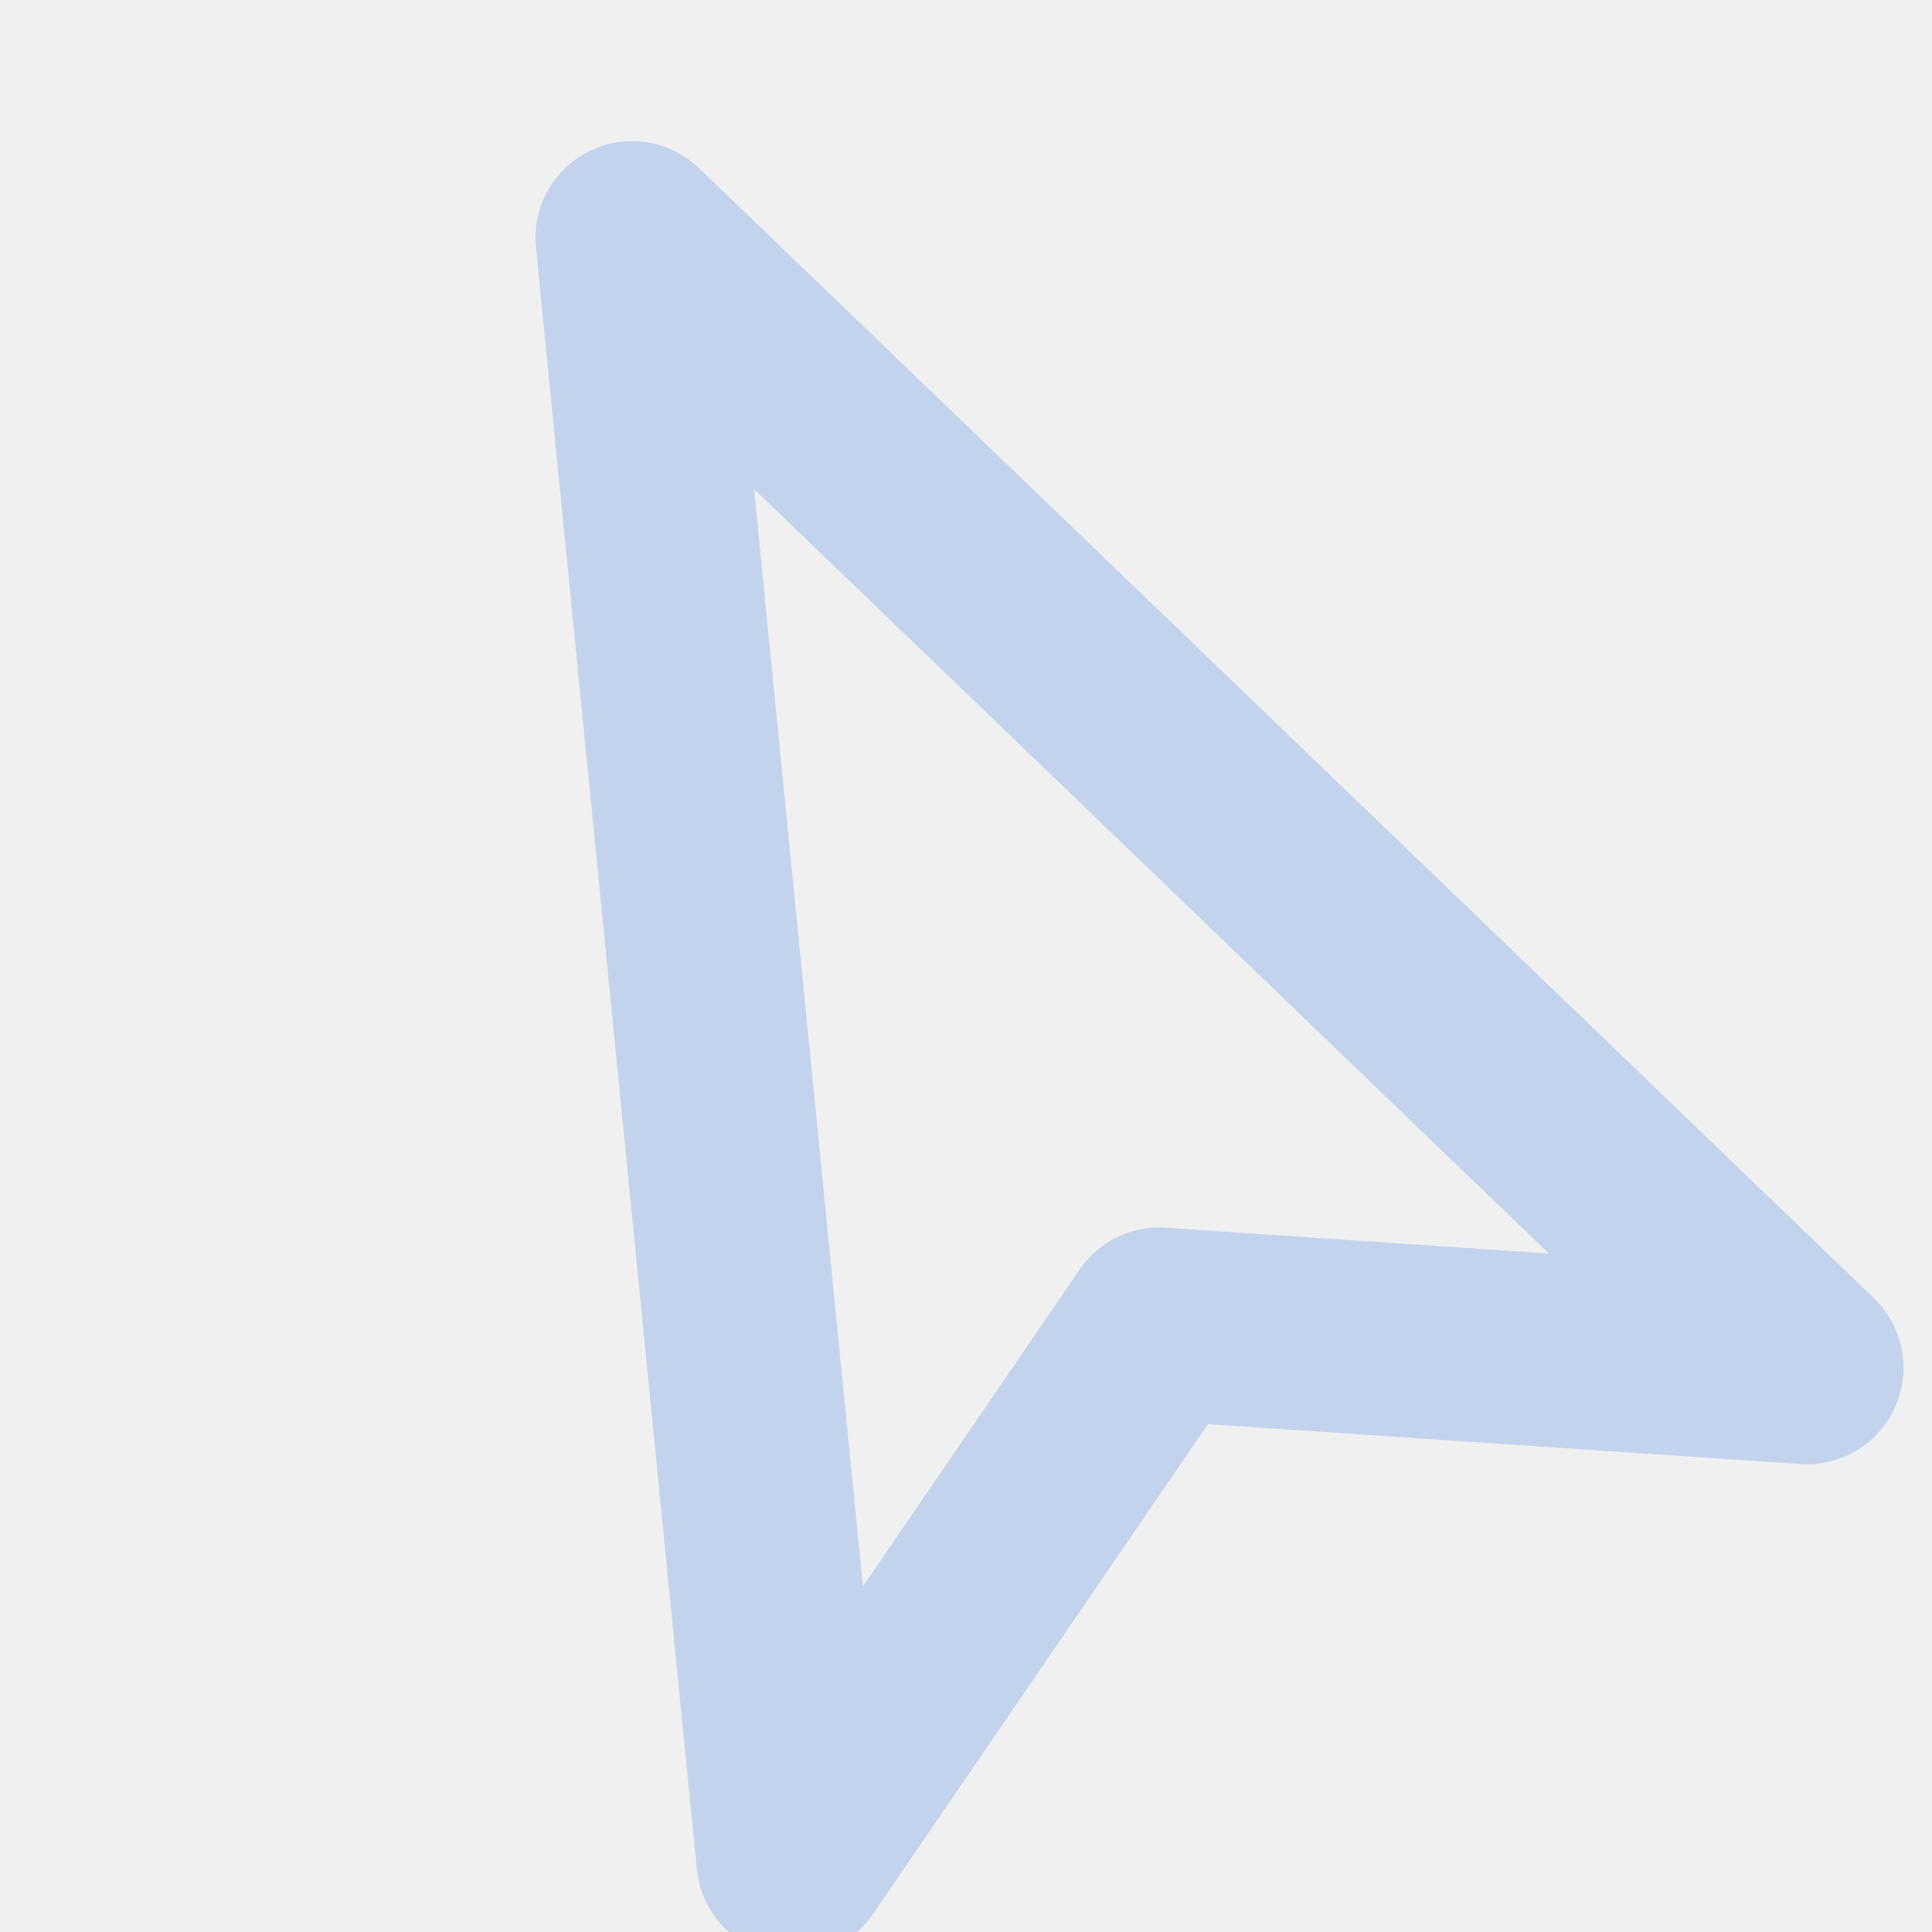
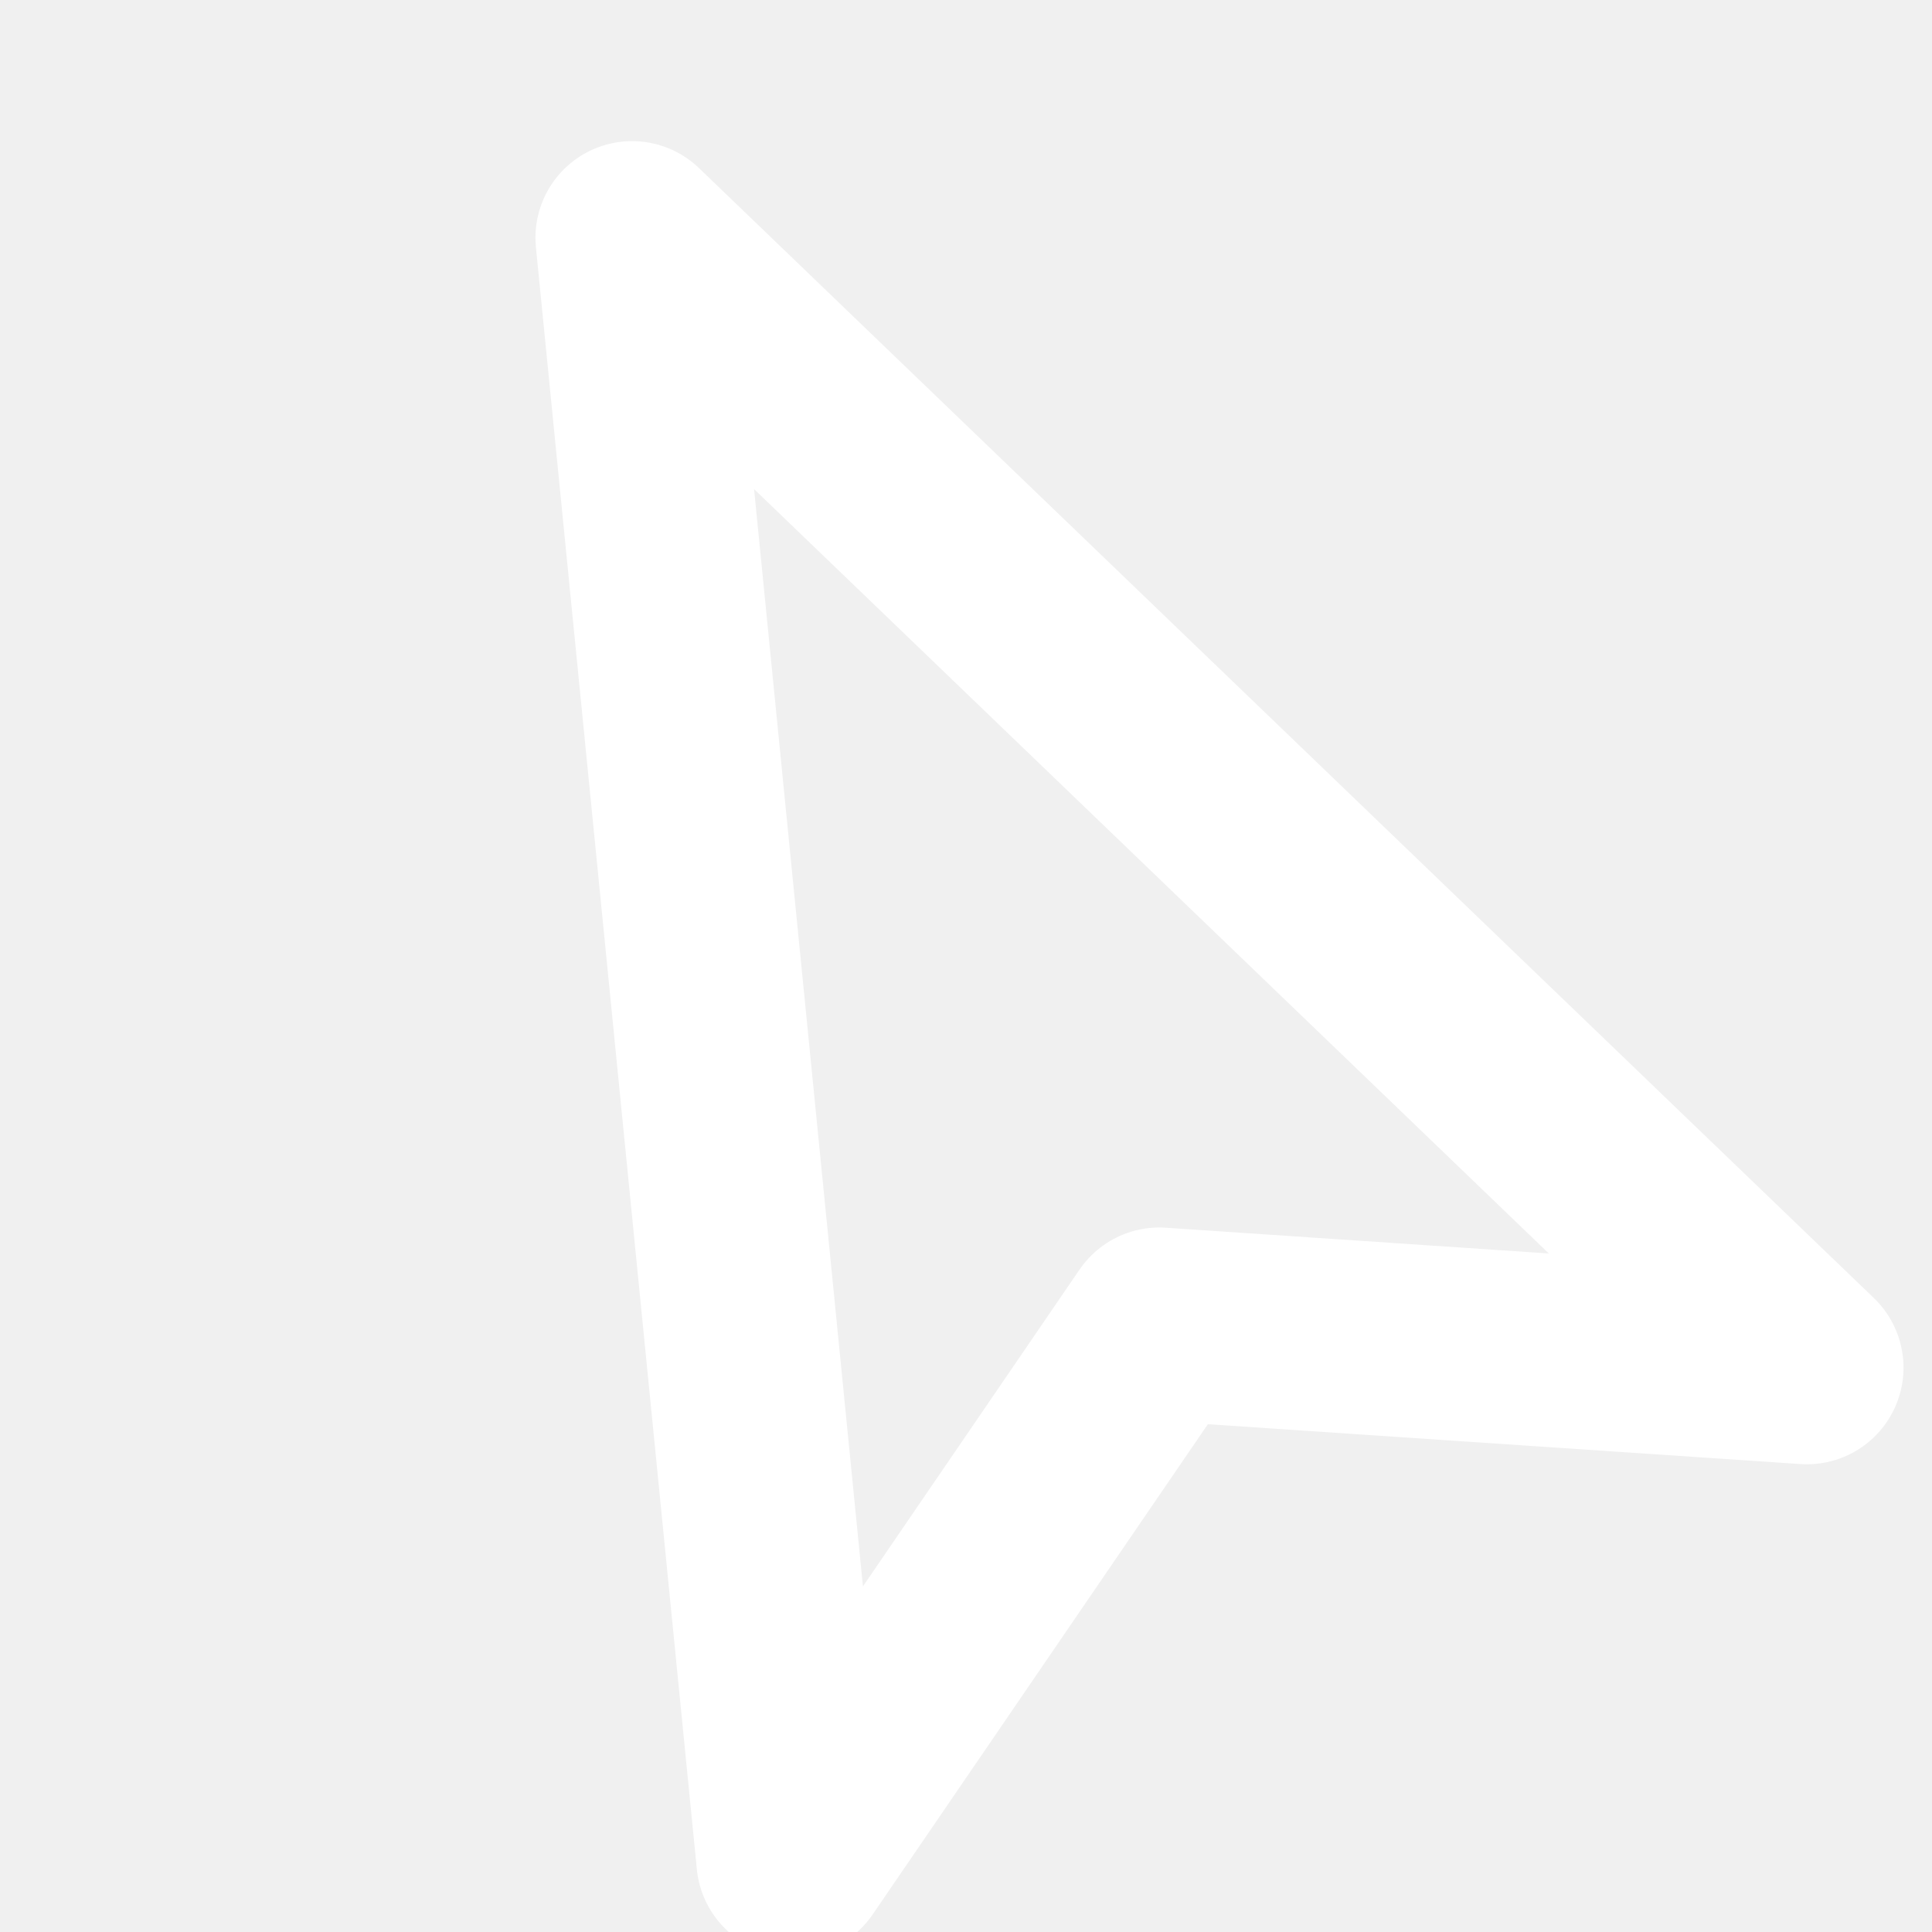
<svg xmlns="http://www.w3.org/2000/svg" width="20" height="20" viewBox="0 0 20 20" fill="none">
  <g clip-path="url(#clip0_1874_727)">
-     <path d="M6.543 2.461L18.705 14.158L12.001 13.707L8.209 19.253L6.543 2.461Z" stroke="#C4D3ED" stroke-width="2" stroke-linecap="round" stroke-linejoin="round" />
+     <path d="M6.543 2.461L18.705 14.158L12.001 13.707L8.209 19.253L6.543 2.461Z" stroke="#fff" stroke-width="2" stroke-linecap="round" stroke-linejoin="round" />
  </g>
  <defs>
    <clipPath id="clip0_1874_727">
      <rect width="20" height="20" fill="white" />
    </clipPath>
  </defs>
</svg>
